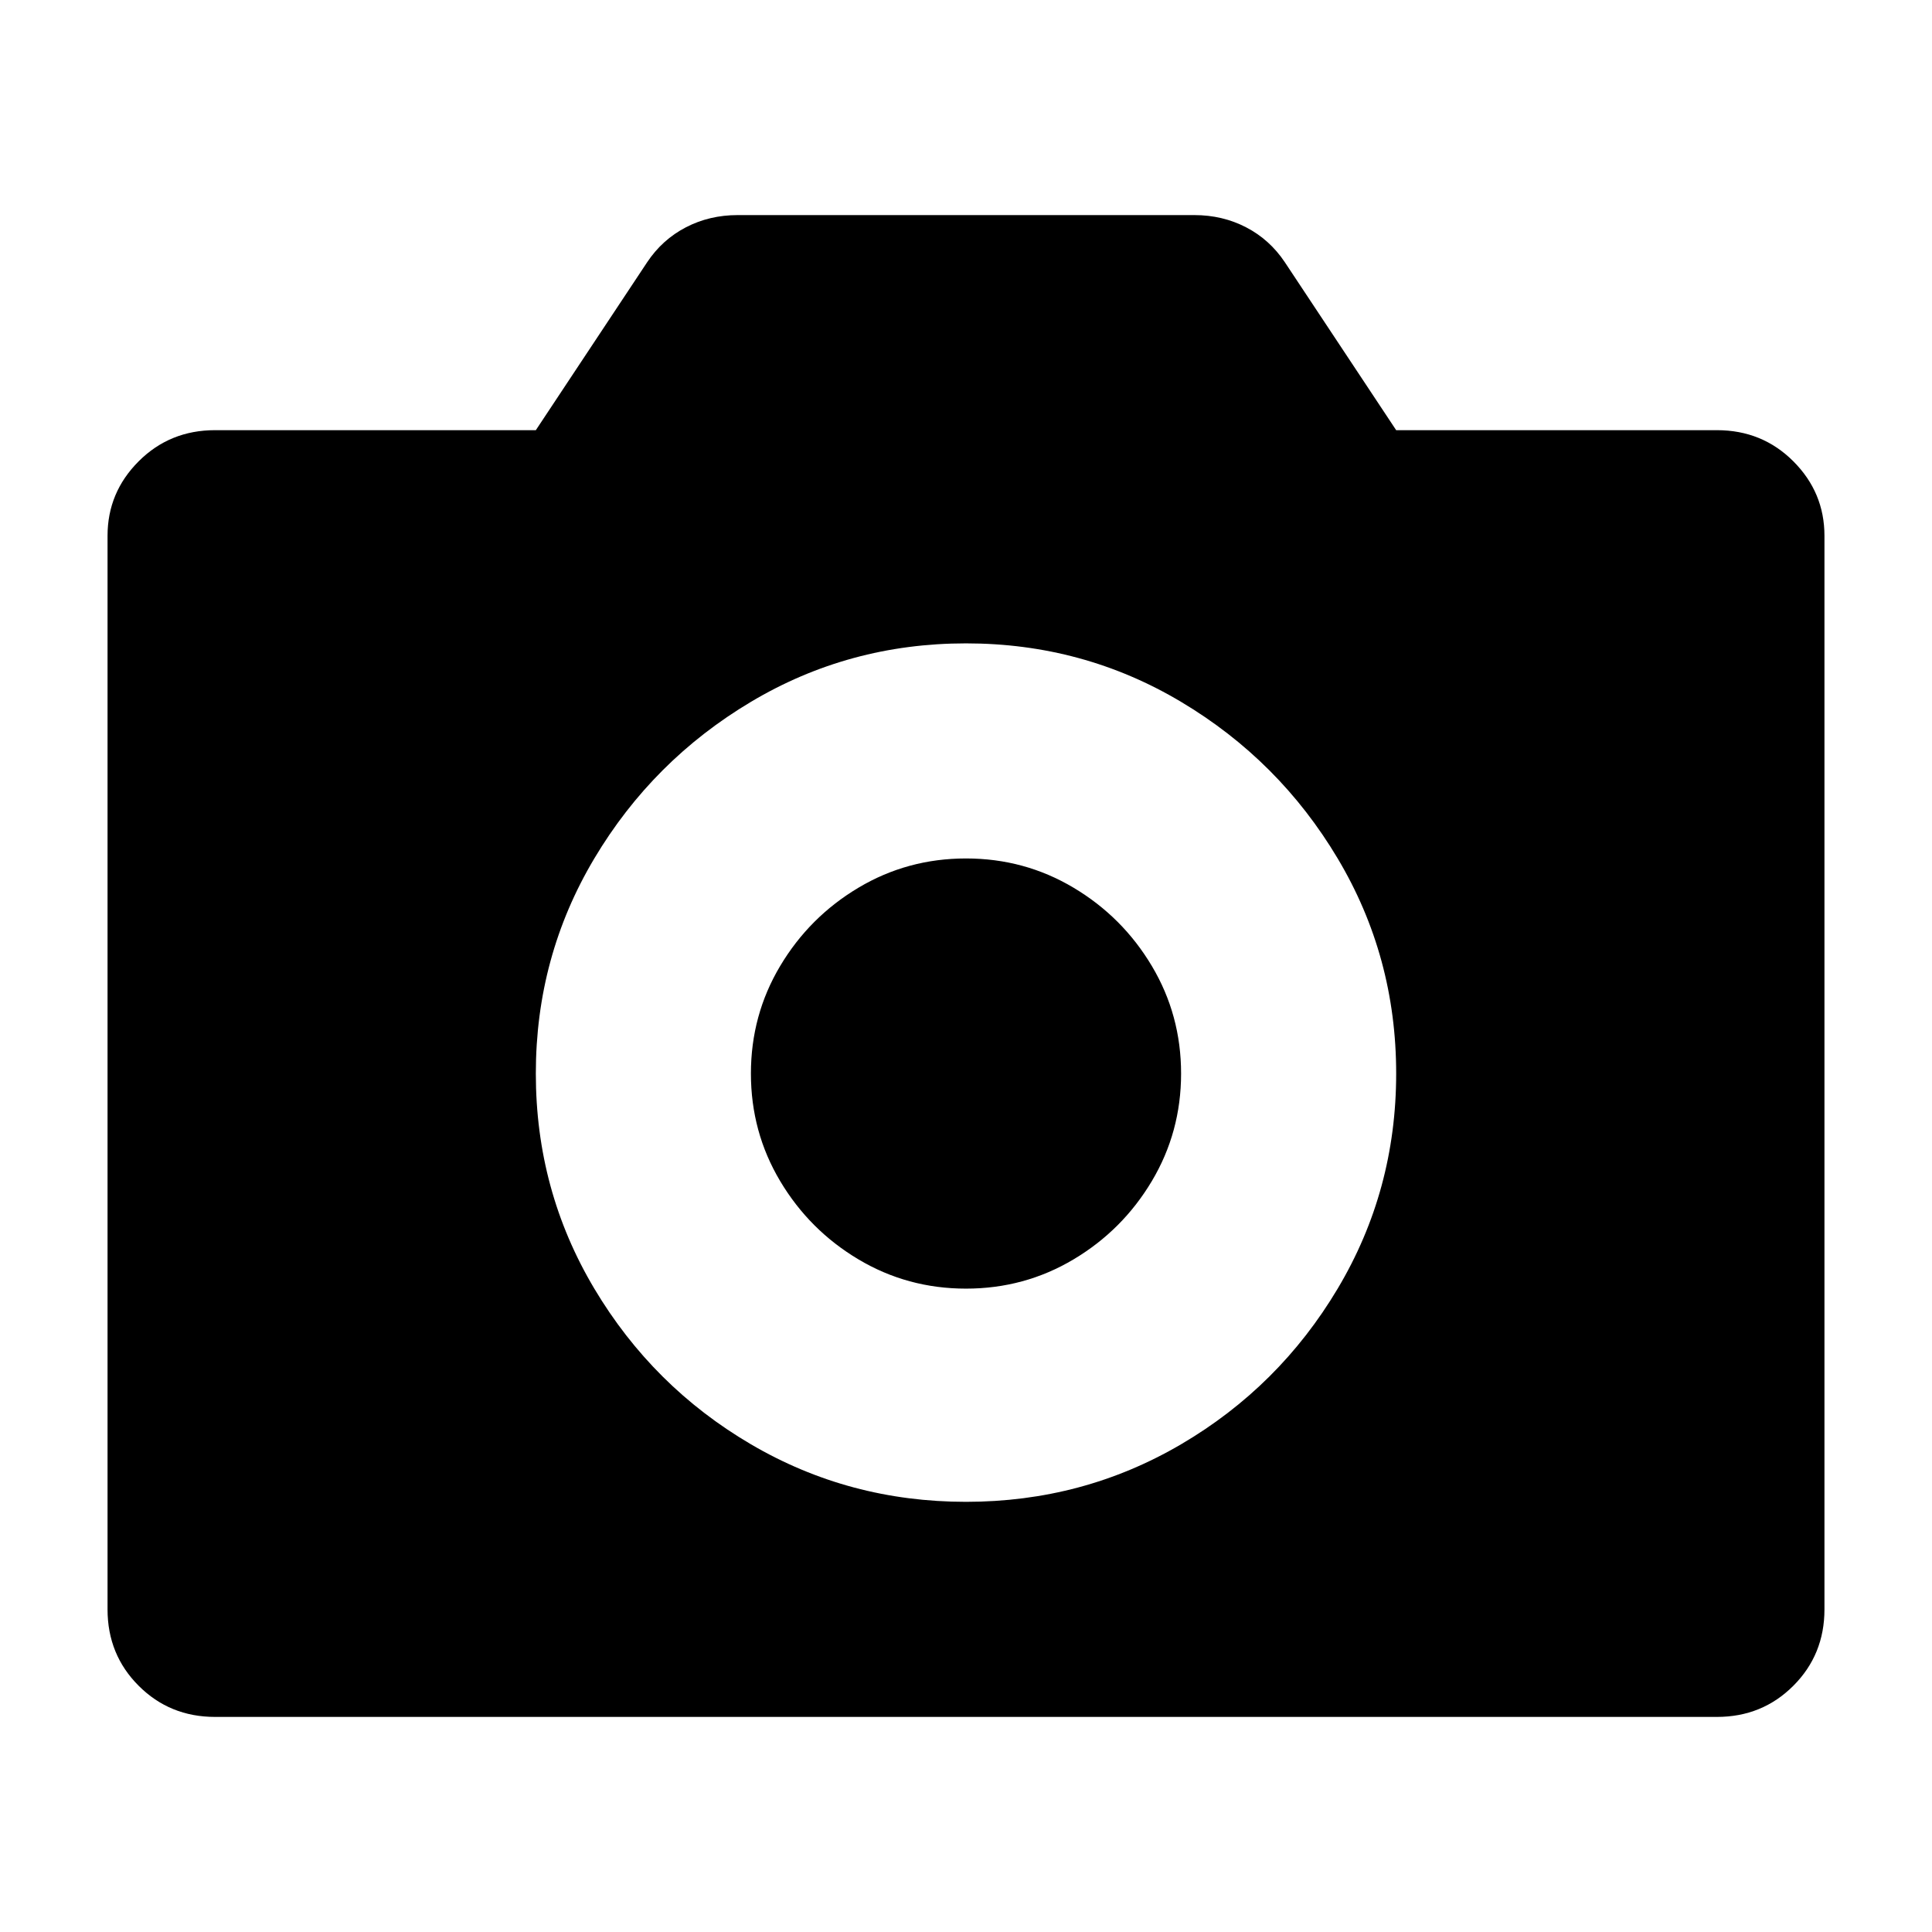
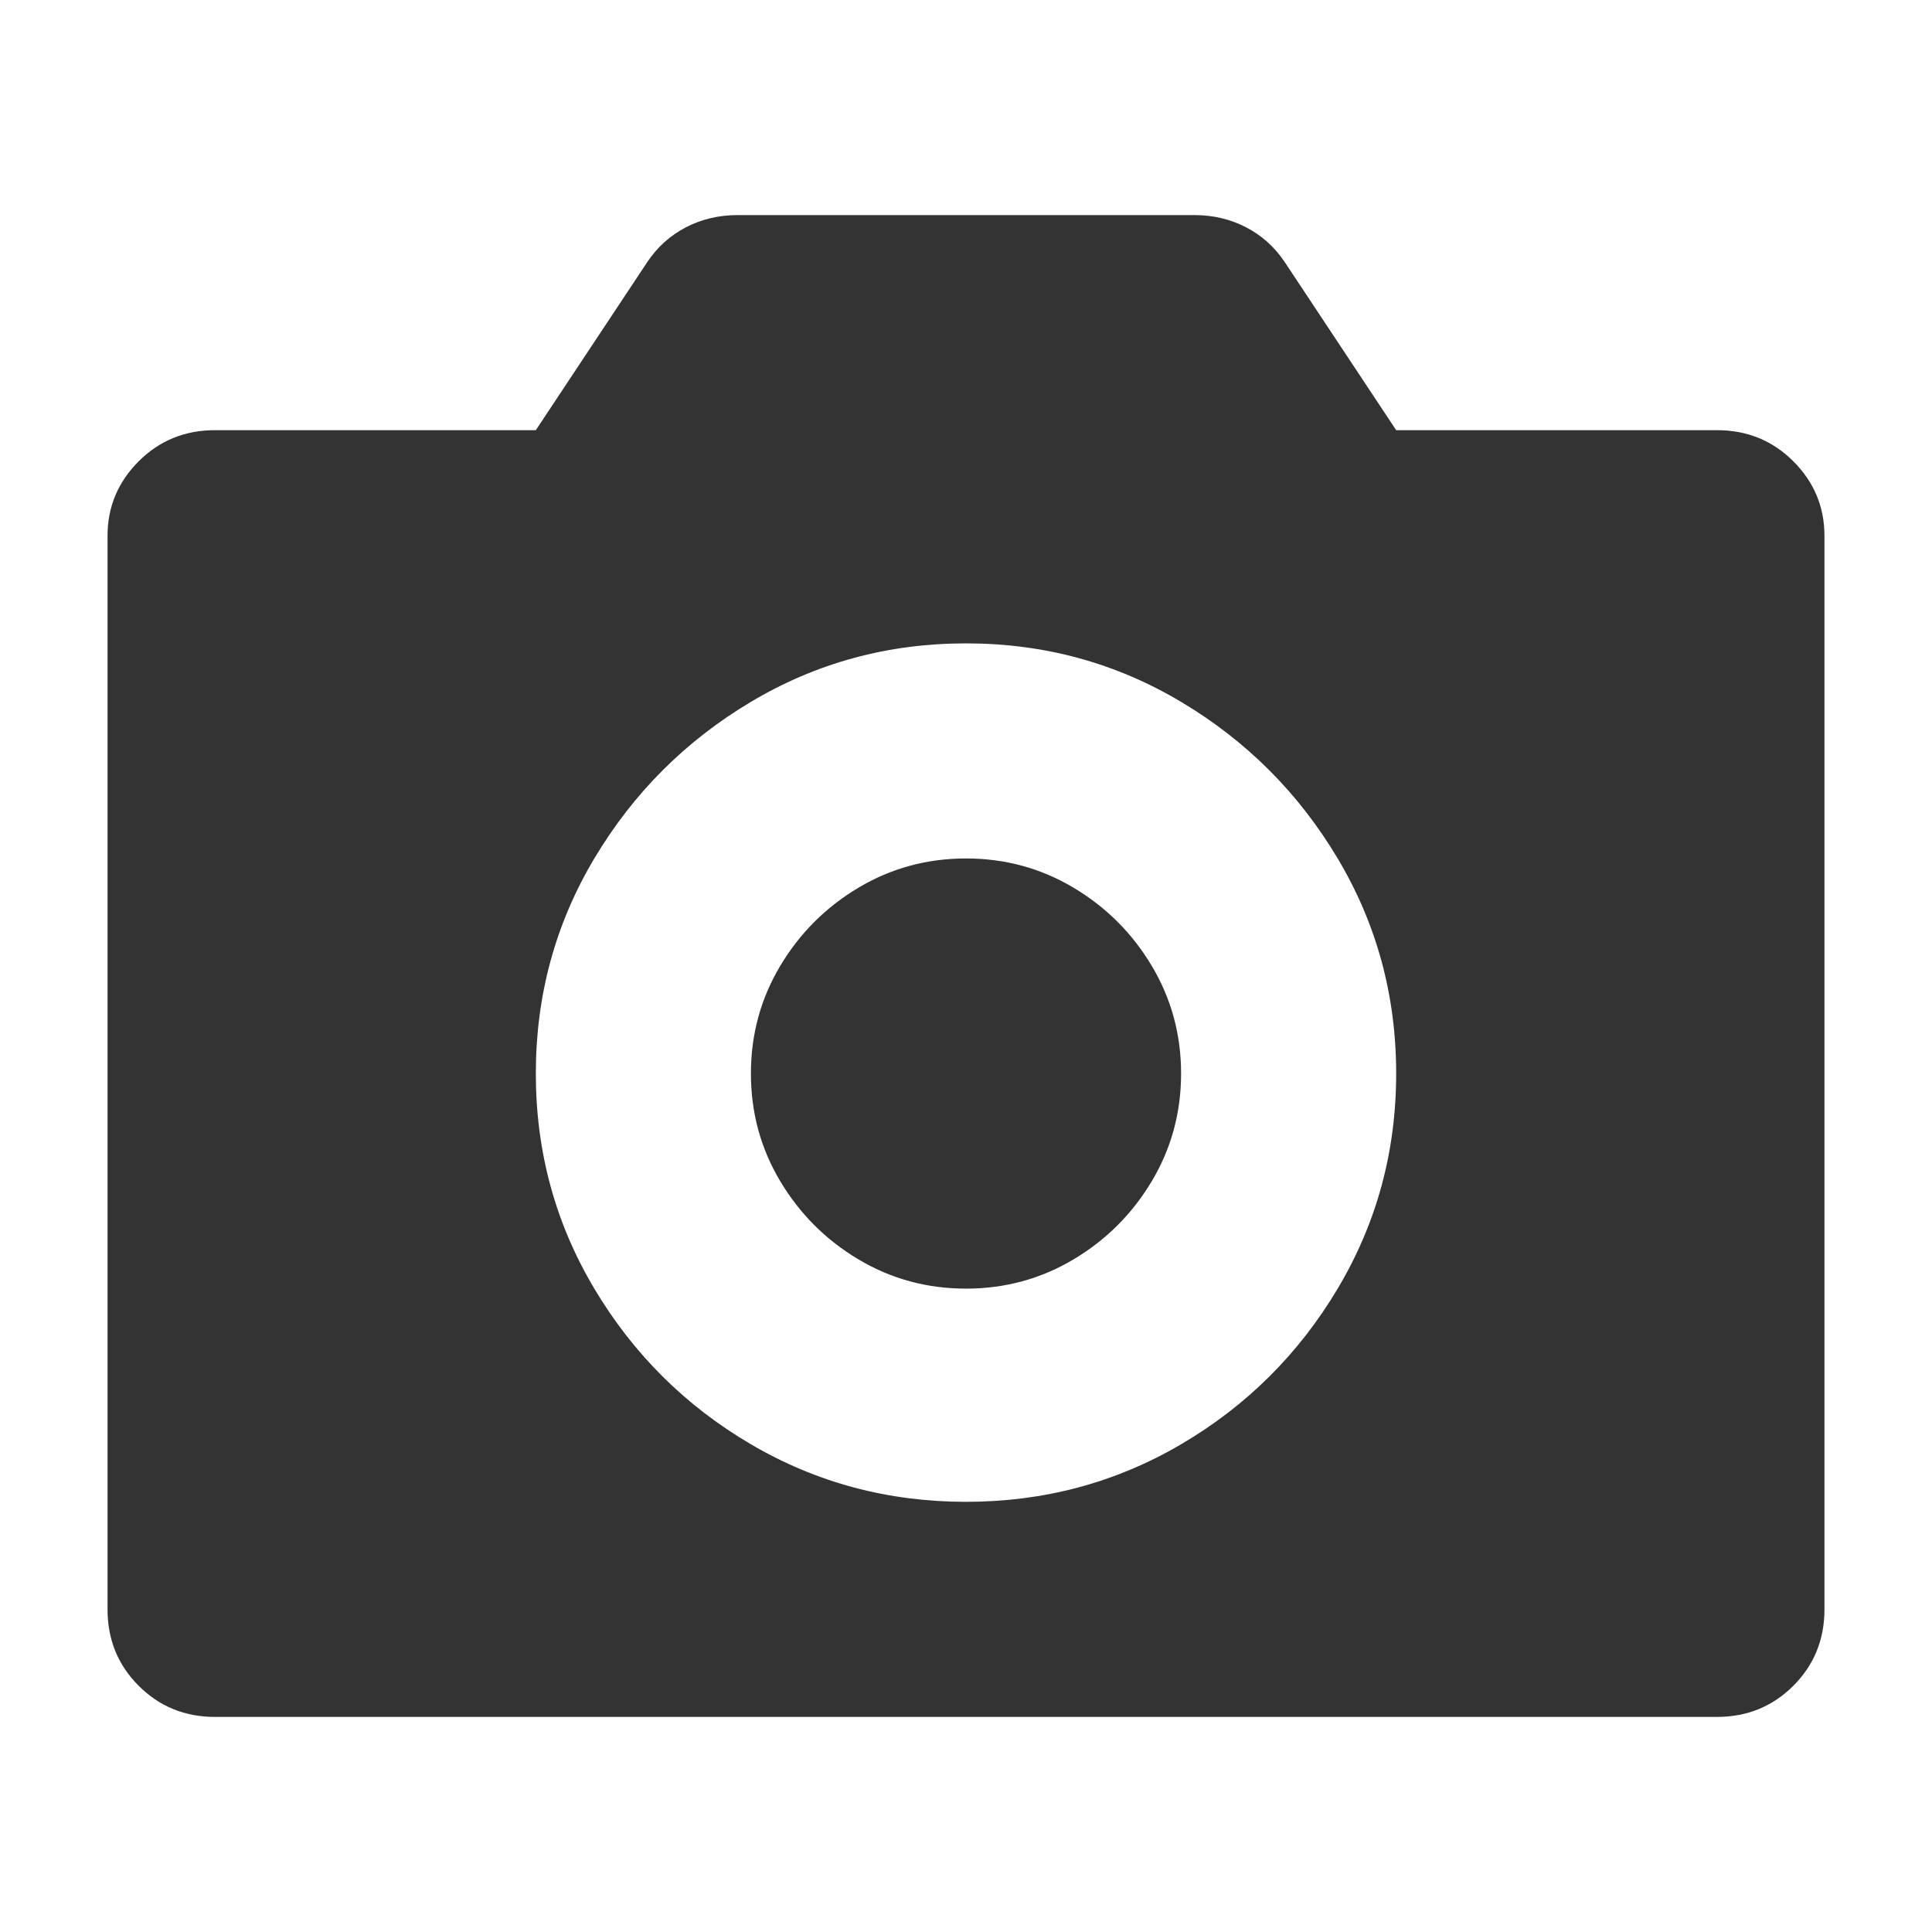
<svg xmlns="http://www.w3.org/2000/svg" viewBox="0 0 1024 1024" width="32" height="32">
-   <path fill="currentColor" d="M391 114q-15 0-27.5 6.5T343 139l-59 89H114q-24 0-40.5 16.5T57 284v569q0 24 16.5 40.5T114 910h796q24 0 40.5-16.5T967 853V284q0-23-16.5-39.5T910 228H740l-59-89q-8-12-20.5-18.5T633 114zM626 372q52 31 83 83t31 114-31 114-83 82.5T512 796 398 765.5 315 683 284 569t31-114 83-83 114-31 114 31zM455 470.5Q429 486 413.5 512T398 569t15.5 57 41.5 41.5 57 15.5 57-15.5 41.5-41.5 15.5-57-15.5-57-41.5-41.5-57-15.5-57 15.5z" />
+   <path fill="#333333" d="M391 114q-15 0-27.5 6.5T343 139l-59 89H114q-24 0-40.5 16.5T57 284v569q0 24 16.5 40.5T114 910h796q24 0 40.5-16.5T967 853V284q0-23-16.5-39.5T910 228H740l-59-89q-8-12-20.5-18.5T633 114zM626 372q52 31 83 83t31 114-31 114-83 82.5T512 796 398 765.5 315 683 284 569t31-114 83-83 114-31 114 31zM455 470.5Q429 486 413.5 512T398 569t15.5 57 41.5 41.5 57 15.5 57-15.5 41.5-41.5 15.5-57-15.5-57-41.5-41.5-57-15.5-57 15.5z" />
</svg>
